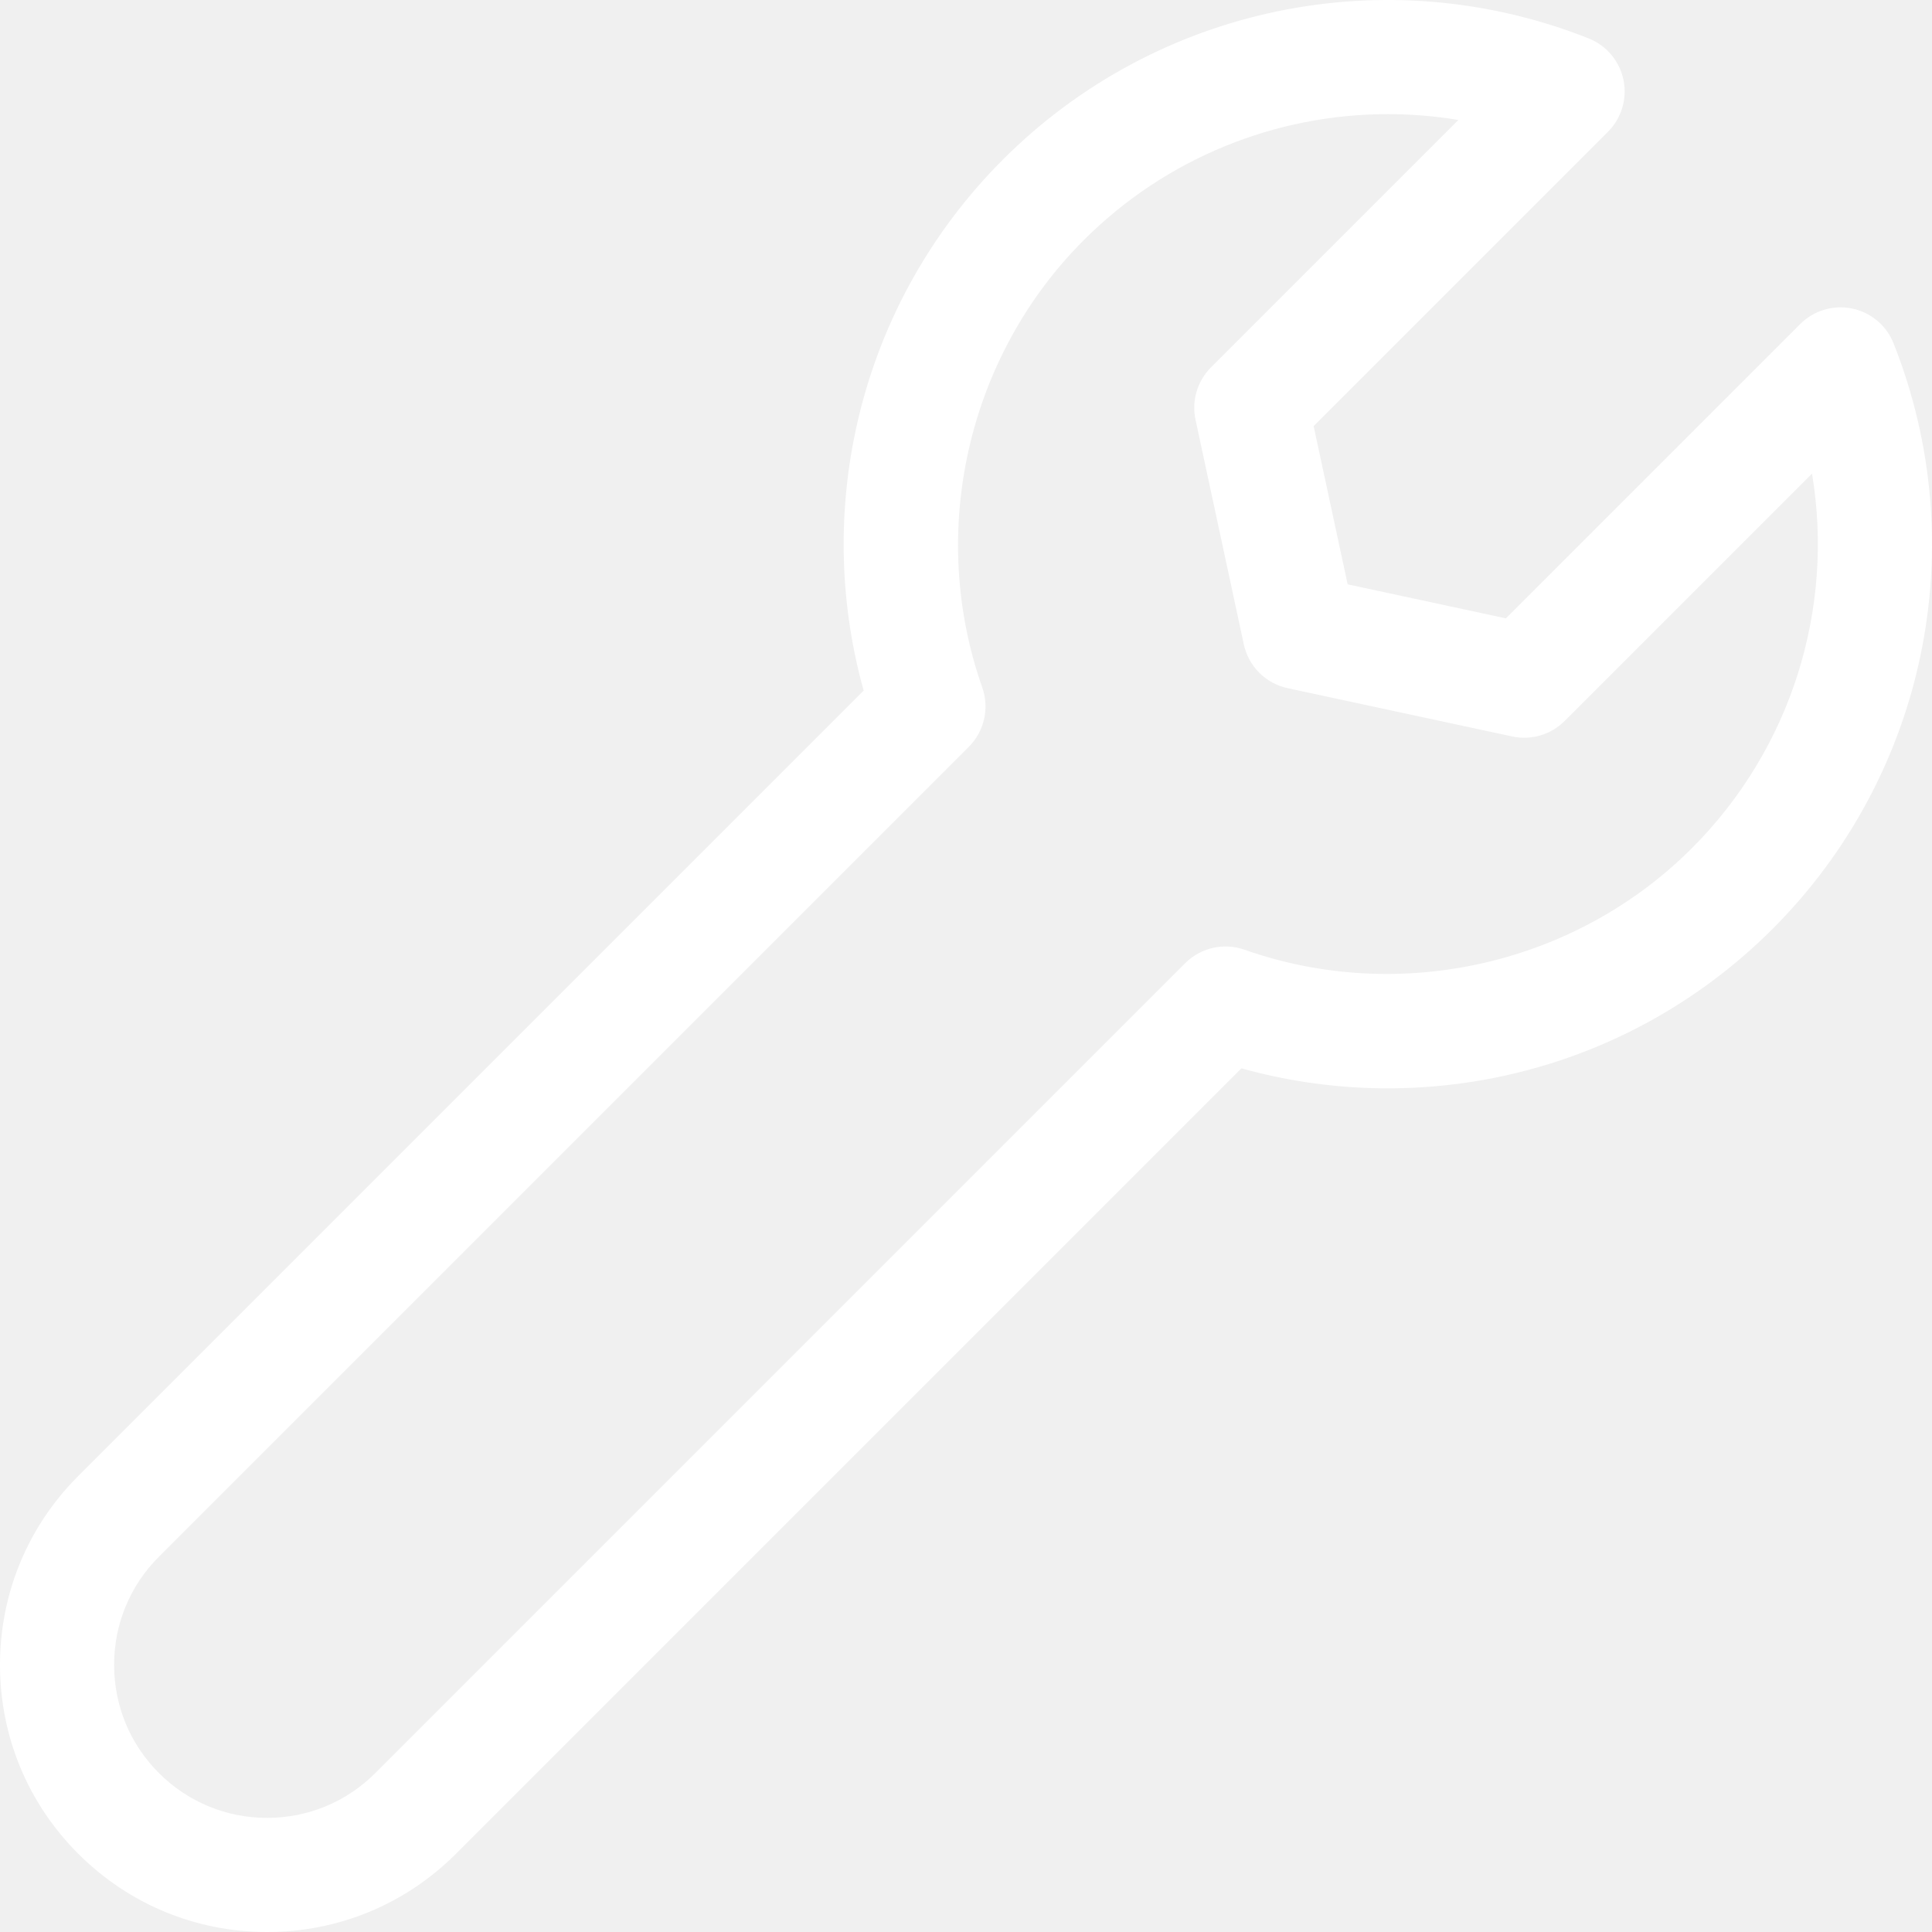
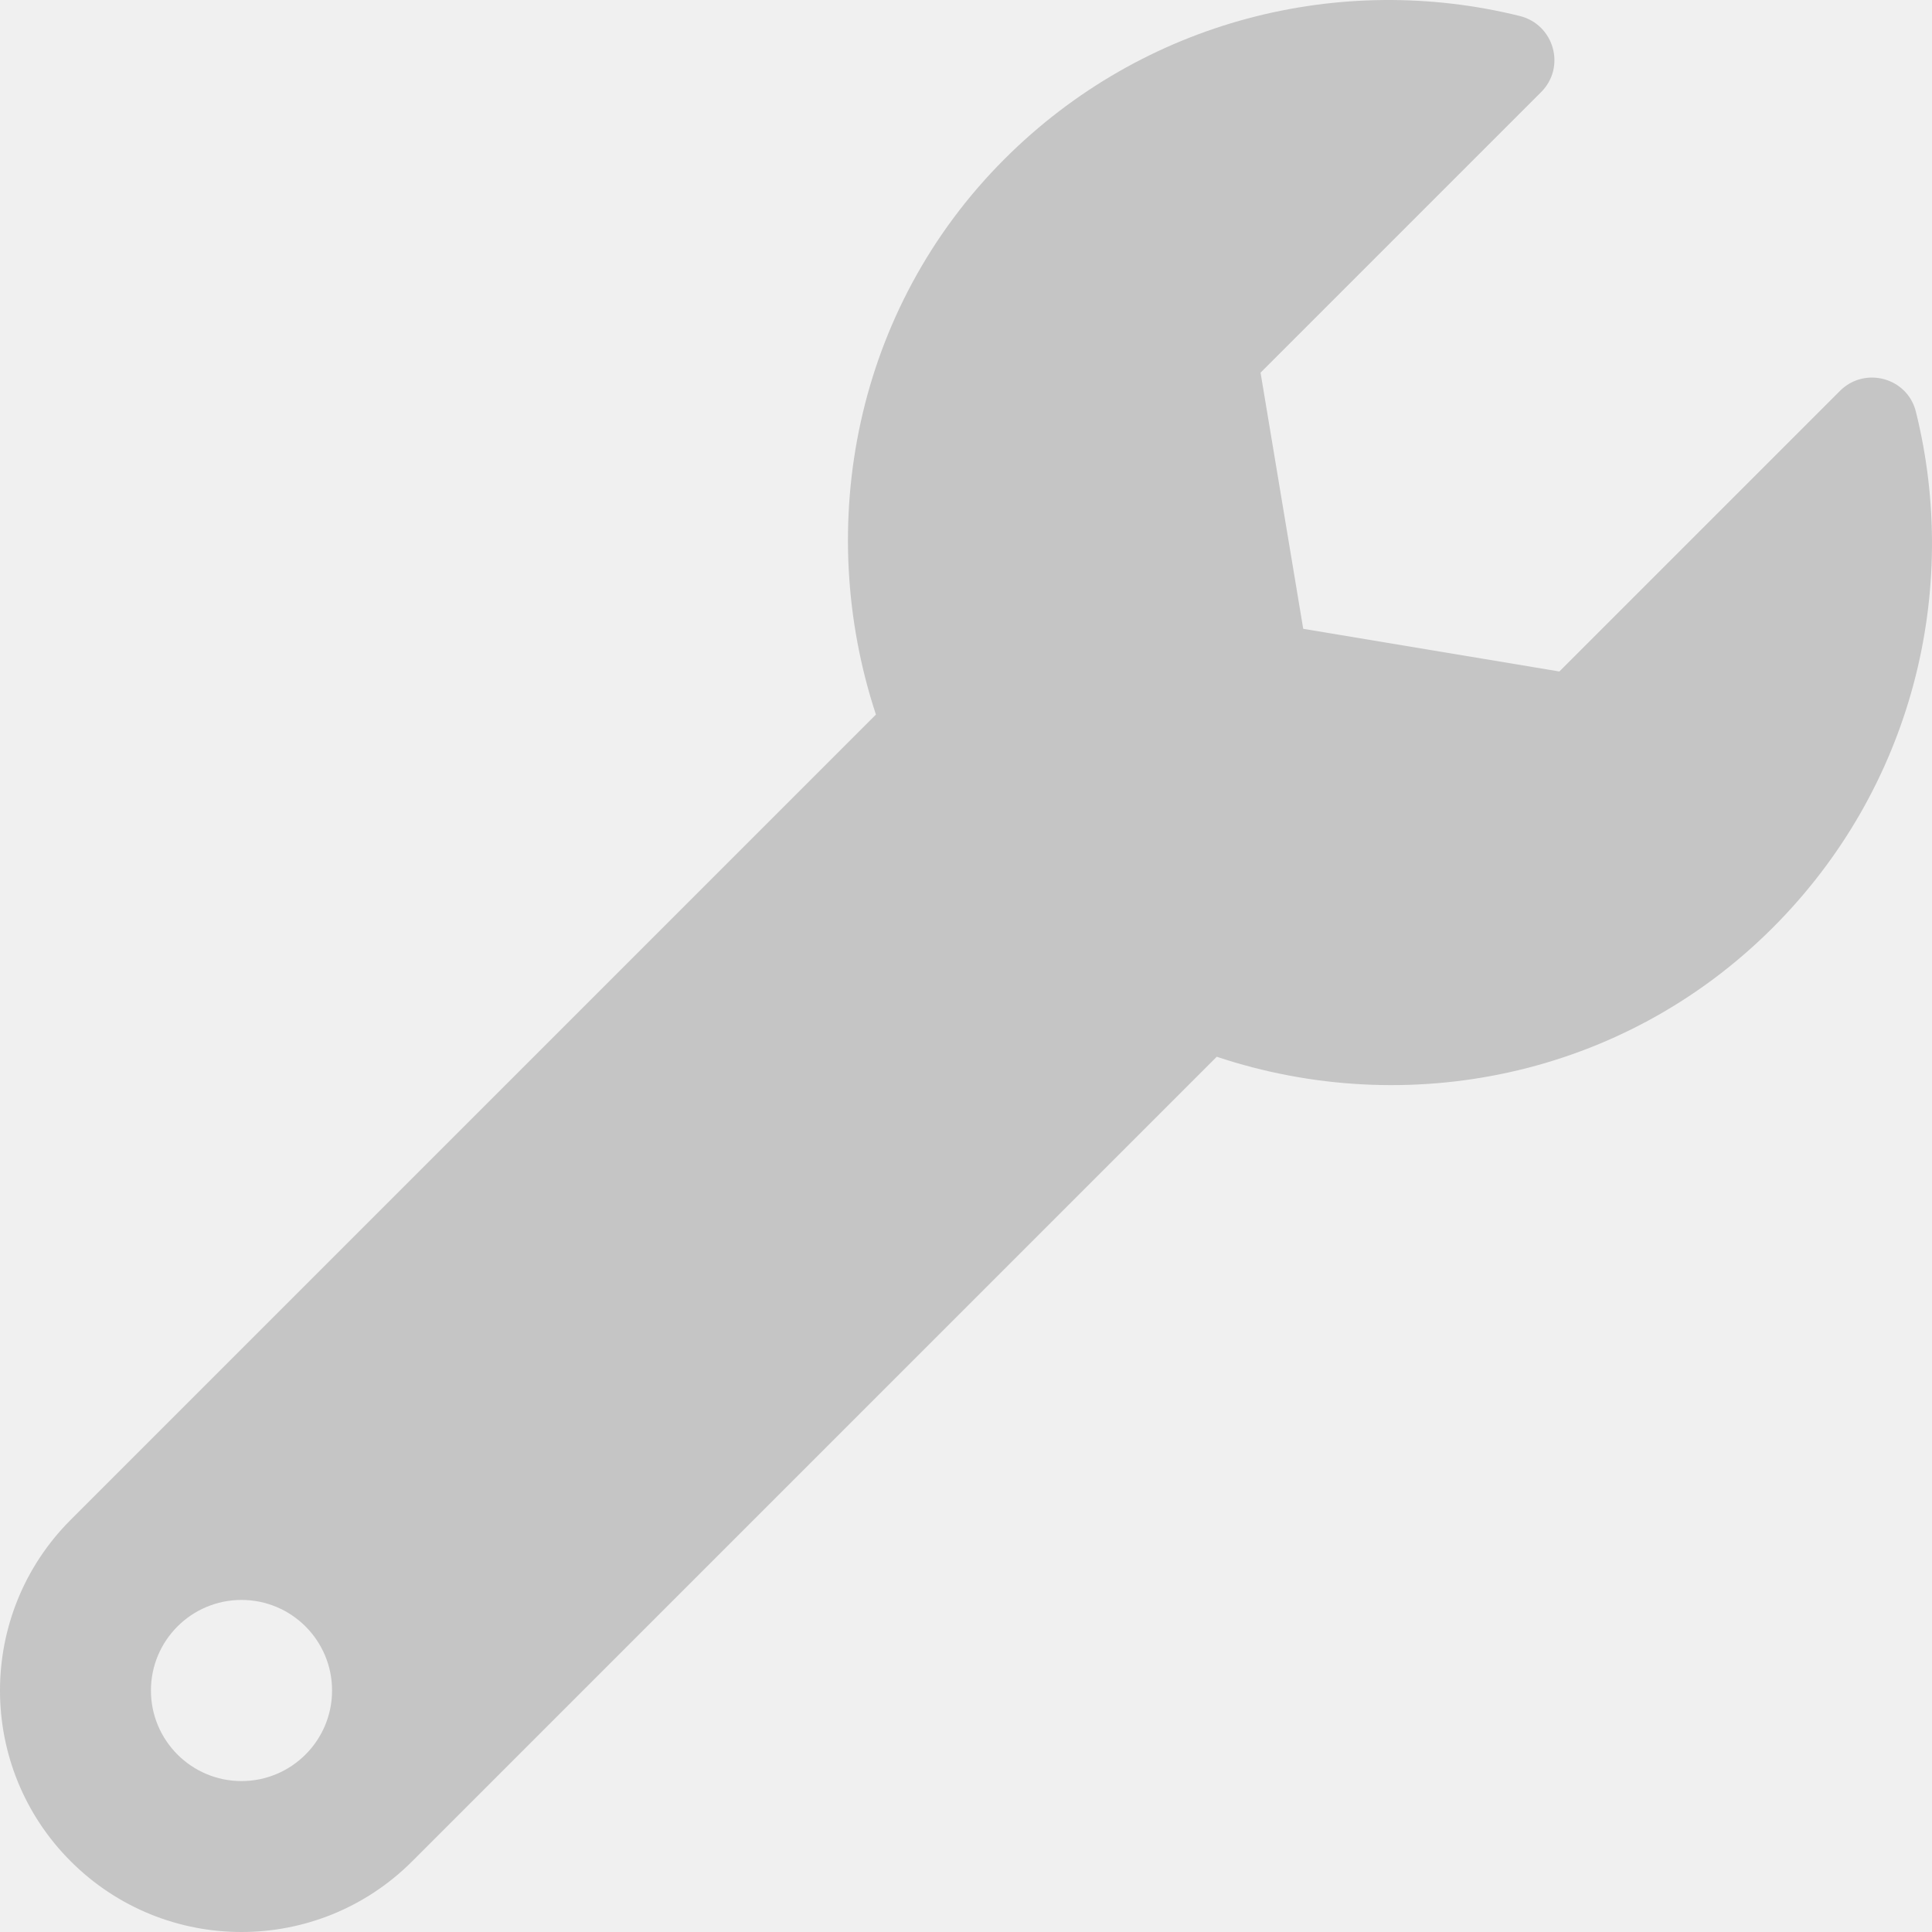
- <svg xmlns="http://www.w3.org/2000/svg" version="1.1" id="Capa_1" x="0px" y="0px" viewBox="0 0 512 512" style="enable-background:new 0 0 512 512;" xml:space="preserve">
-   <g>
-     <g>
-       <path d="M501.818,90.997c-1.876-4.733-6.008-8.204-10.993-9.234c-4.992-1.032-10.157,0.516-13.756,4.116l-77.994,77.994    l-41.932-9.016l-9.015-41.932l77.994-77.995c3.6-3.6,5.146-8.77,4.116-13.755c-1.031-4.986-4.502-9.117-9.234-10.995    c-53.547-21.234-114.462-8.644-155.187,32.078c-19.604,19.604-33.066,44.226-38.93,71.206    c-5.016,23.082-4.312,46.931,1.991,69.544L20.734,391.153C7.363,404.523,0,422.3,0,441.209c0,18.909,7.363,36.686,20.735,50.057    C34.105,504.637,51.882,512,70.791,512c18.908,0,36.686-7.363,50.056-20.734l208.145-208.144    c22.613,6.303,46.461,7.007,69.543,1.99c26.98-5.864,51.603-19.327,71.207-38.93C510.463,205.459,523.053,144.546,501.818,90.997z     M448.354,224.796c-30.845,30.845-77.377,41.402-118.55,26.89c-5.49-1.934-11.602-0.546-15.719,3.57L99.46,469.88    c-7.658,7.659-17.841,11.877-28.671,11.877c-10.831,0-21.012-4.218-28.671-11.877c-7.658-7.659-11.876-17.841-11.876-28.671    c0-10.83,4.218-21.012,11.877-28.671l214.624-214.624c4.116-4.116,5.504-10.229,3.57-15.719    c-14.511-41.171-3.956-87.705,26.889-118.55c21.8-21.8,50.919-33.398,80.596-33.398c6.226,0,12.479,0.51,18.69,1.545l-65.57,65.57    c-3.63,3.629-5.171,8.852-4.092,13.871l12.799,59.533c1.251,5.814,5.792,10.355,11.605,11.605l59.534,12.8    c5.022,1.079,10.241-0.462,13.872-4.092l65.569-65.57C486.17,161.332,474.726,198.423,448.354,224.796z" fill="#FFF" />
-     </g>
-   </g>
-   <g>
- </g>
-   <g>
- </g>
-   <g>
- </g>
-   <g>
- </g>
-   <g>
- </g>
-   <g>
- </g>
-   <g>
- </g>
-   <g>
- </g>
-   <g>
- </g>
-   <g>
- </g>
-   <g>
- </g>
-   <g>
- </g>
-   <g>
- </g>
-   <g>
- </g>
-   <g>
- </g>
+ <svg xmlns="http://www.w3.org/2000/svg" viewBox="0 0 512 512">
+   <path fill="#C5C5C5" fill-rule="evenodd" d="M507.73 109.1c-2.24-9.03-13.54-12.09-20.12-5.51l-74.36 74.36-67.88-11.31-11.31-67.88 74.36-74.36c6.62-6.62 3.43-17.9-5.66-20.16-47.38-11.74-99.55.91-136.58 37.93-39.64 39.64-50.55 97.1-34.05 147.2L18.74 402.76c-24.99 24.99-24.99 65.51 0 90.5 24.99 24.99 65.51 24.99 90.5 0l213.21-213.21c50.12 16.71 107.47 5.68 147.37-34.22 37.07-37.07 49.7-89.32 37.91-136.73zM64 472c-13.25 0-24-10.75-24-24 0-13.26 10.75-24 24-24s24 10.74 24 24c0 13.25-10.75 24-24 24z" />
</svg>
